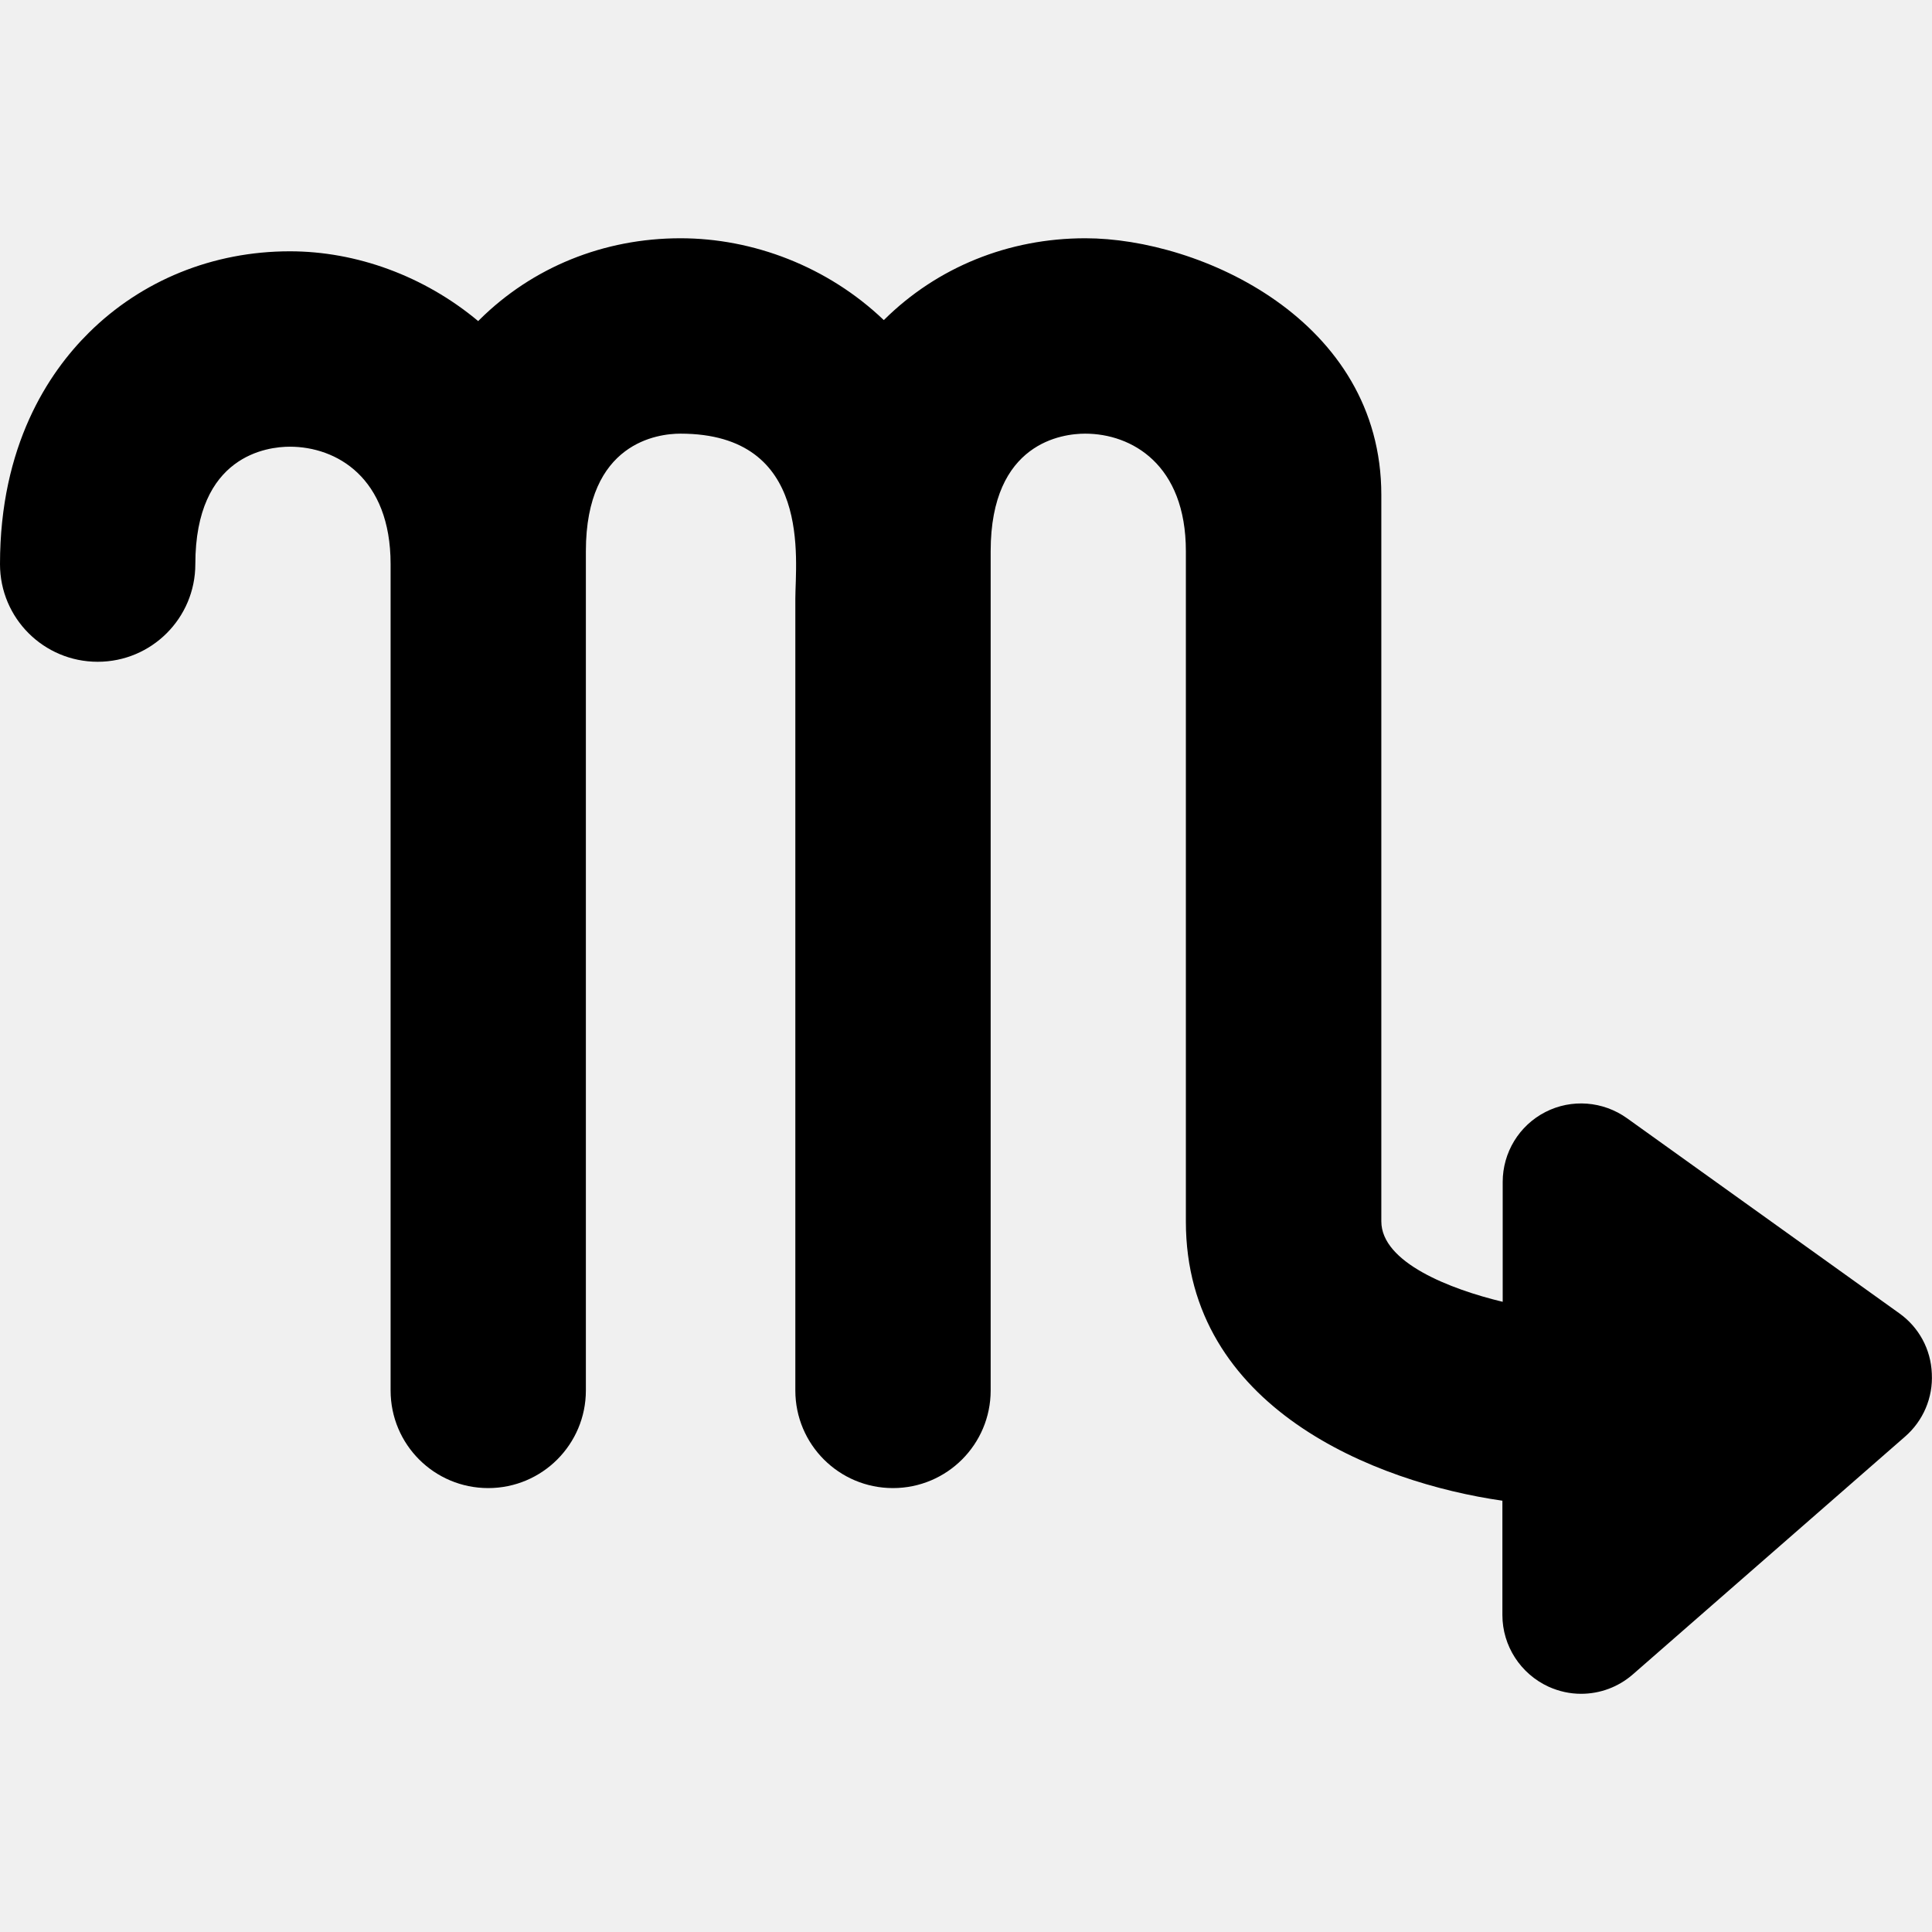
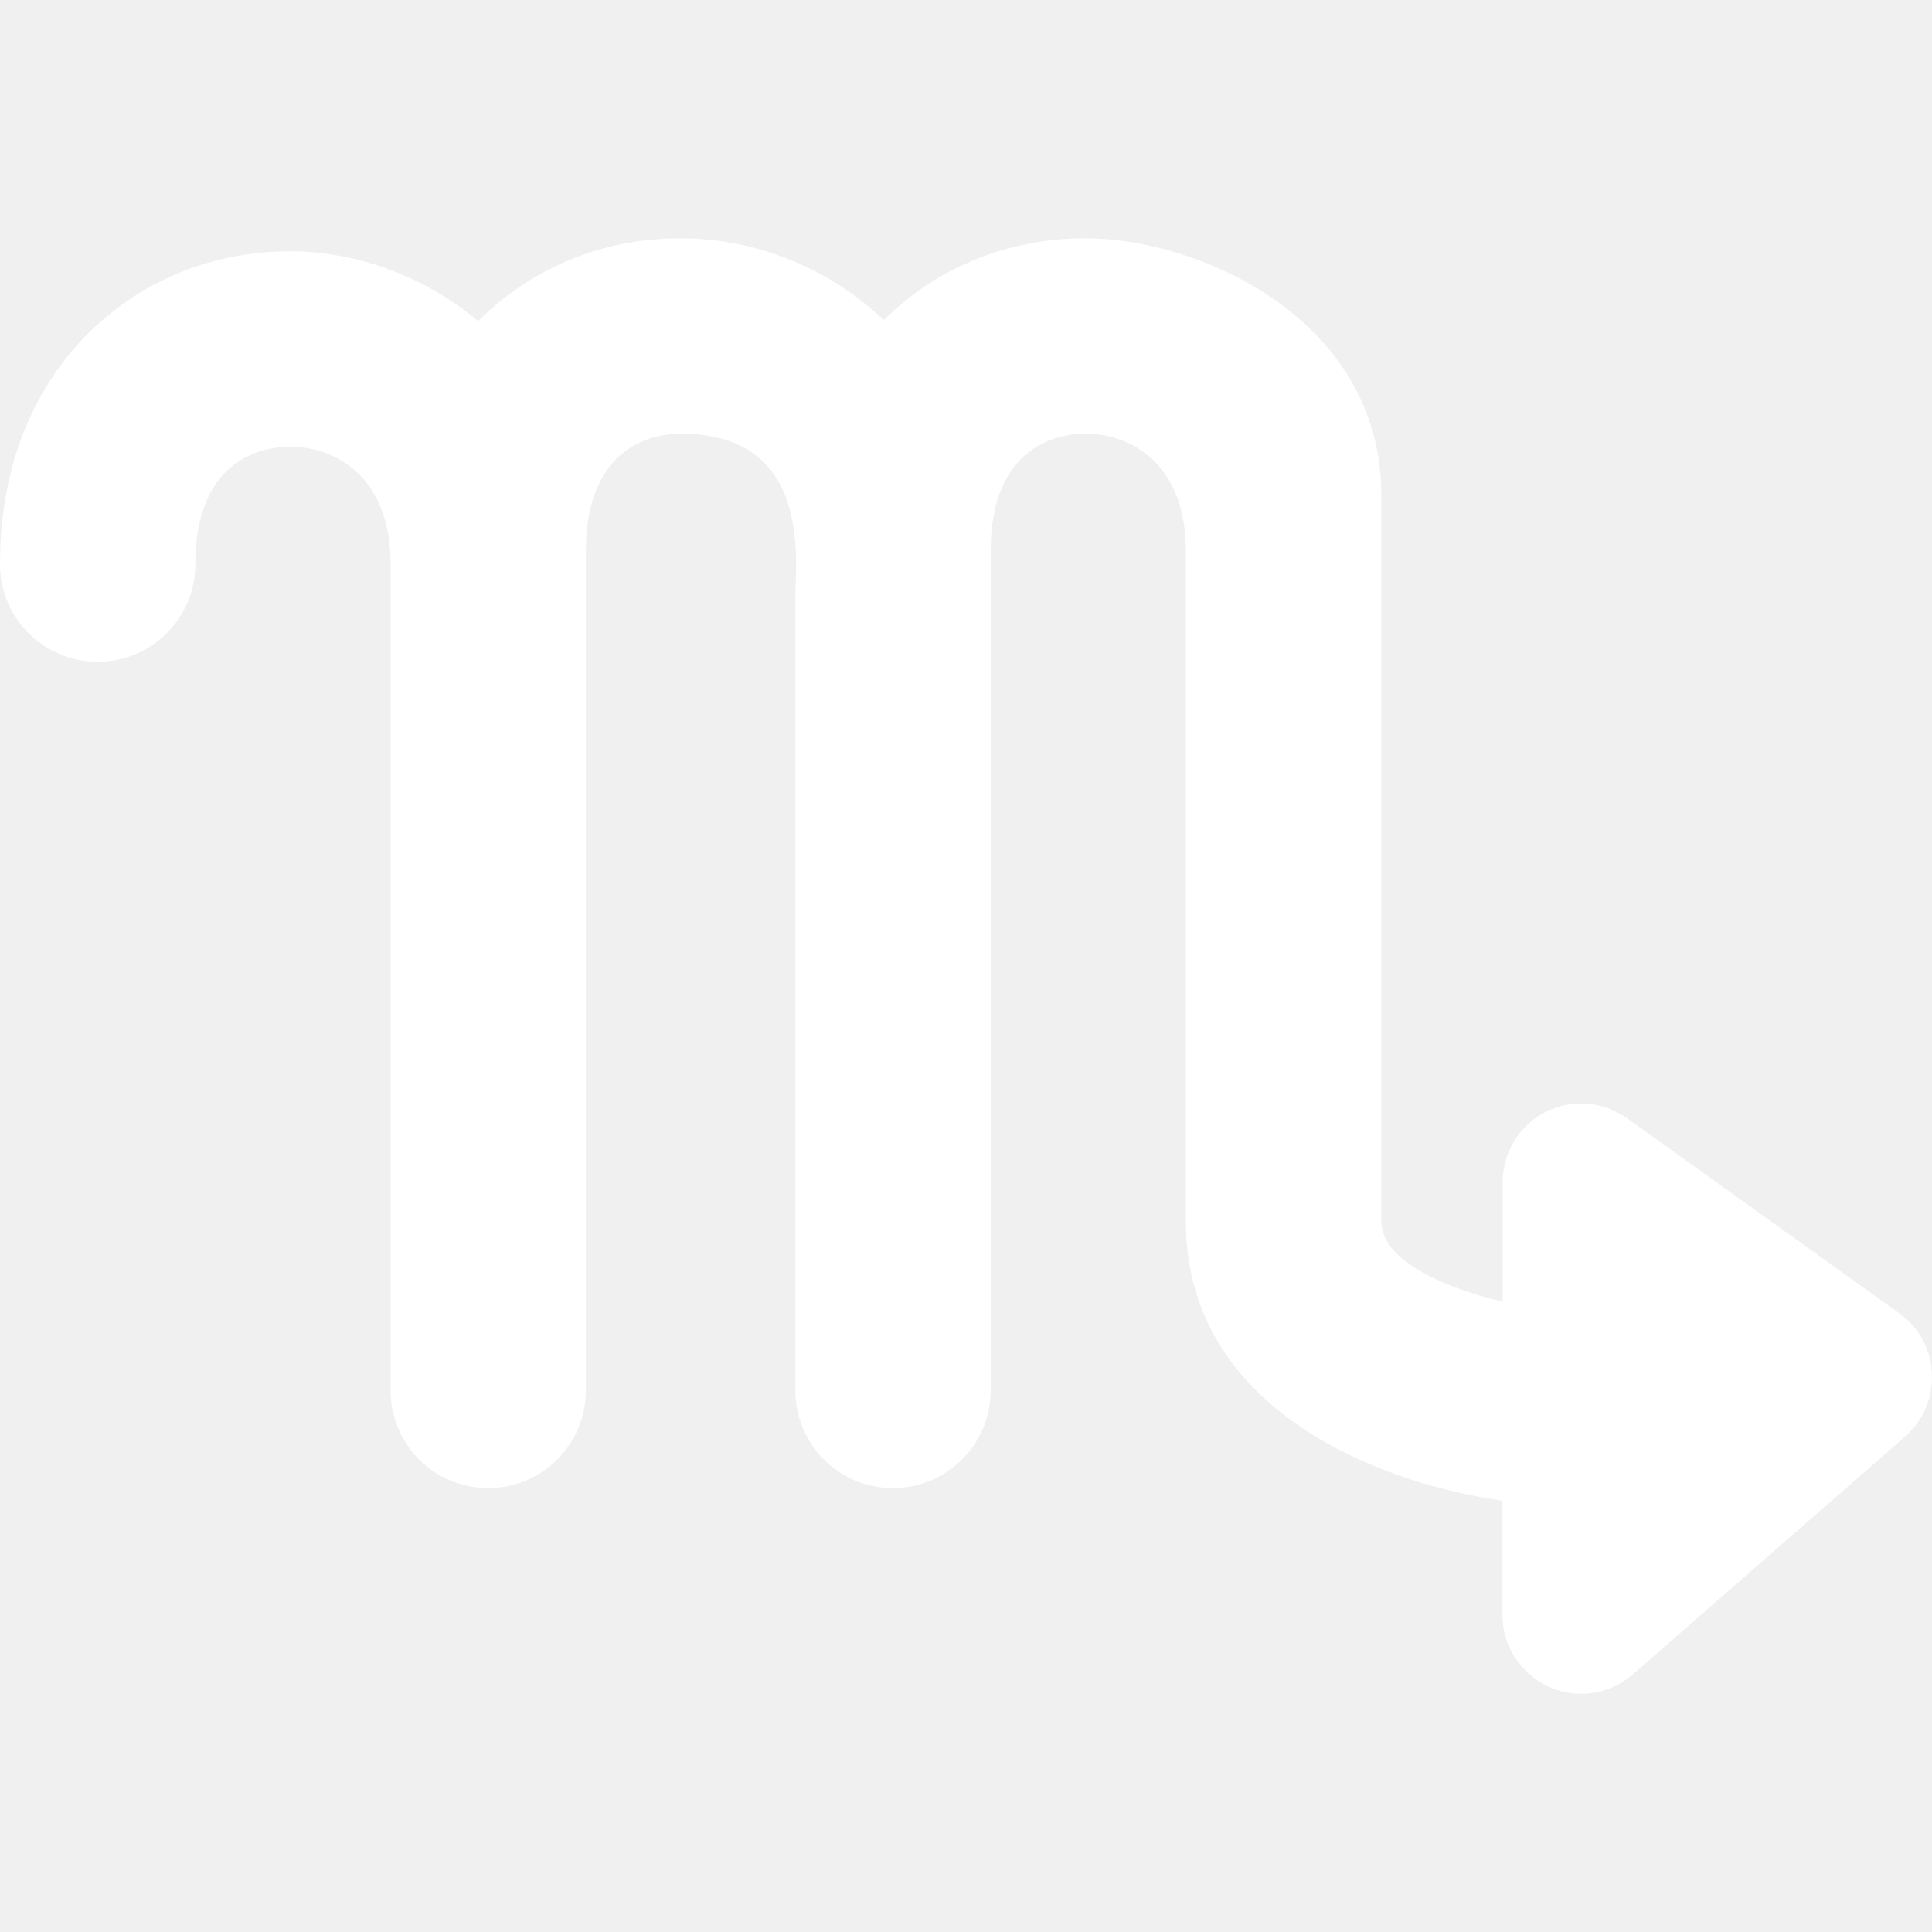
- <svg xmlns="http://www.w3.org/2000/svg" fill="#000000" version="1.1" id="Capa_1" width="800px" height="800px" viewBox="0 0 31.997 31.997" xml:space="preserve">
+ <svg xmlns="http://www.w3.org/2000/svg" fill="#fff" version="1.1" id="Capa_1" width="800px" height="800px" viewBox="0 0 31.997 31.997" xml:space="preserve">
  <g>
    <path d="M31.455,21.75l-4.507-3.229c-0.399-0.286-0.921-0.326-1.354-0.104c-0.435,0.223-0.707,0.67-0.707,1.159v1.984   c-0.863-0.207-2.01-0.649-2.01-1.333V8.198c0-2.904-3.006-4.252-4.902-4.252c-1.271,0-2.454,0.479-3.333,1.351   c-0.001,0.001-0.003,0.003-0.005,0.004c-0.931-0.889-2.167-1.355-3.367-1.355c-1.269,0-2.452,0.479-3.33,1.351   C7.933,5.302,7.927,5.312,7.92,5.318C7.022,4.568,5.9,4.162,4.8,4.162c-1.27,0-2.453,0.479-3.331,1.351   C0.799,6.177,0,7.383,0,9.343c0,0.895,0.724,1.617,1.618,1.617s1.617-0.724,1.617-1.617c0-1.806,1.198-1.945,1.565-1.945   c0.77,0,1.669,0.509,1.669,1.945v13.685c0,0.895,0.723,1.617,1.617,1.617s1.617-0.725,1.617-1.617v-13.9   c0-1.806,1.199-1.946,1.566-1.946c2.192,0,1.903,2.105,1.903,2.734c0,0.629,0,13.112,0,13.112c0,0.895,0.724,1.617,1.617,1.617   c0.895,0,1.618-0.725,1.618-1.617v-13.9c0-1.806,1.196-1.946,1.565-1.946c0.77,0,1.668,0.51,1.668,1.946v11.104   c0,3.082,3.139,4.321,5.242,4.622v1.893c0,0.512,0.301,0.975,0.766,1.188c0.174,0.078,0.354,0.117,0.537,0.117   c0.311,0,0.615-0.11,0.857-0.321l4.507-3.937c0.302-0.262,0.466-0.646,0.445-1.045C31.979,22.346,31.779,21.981,31.455,21.75z" />
  </g>
</svg>
